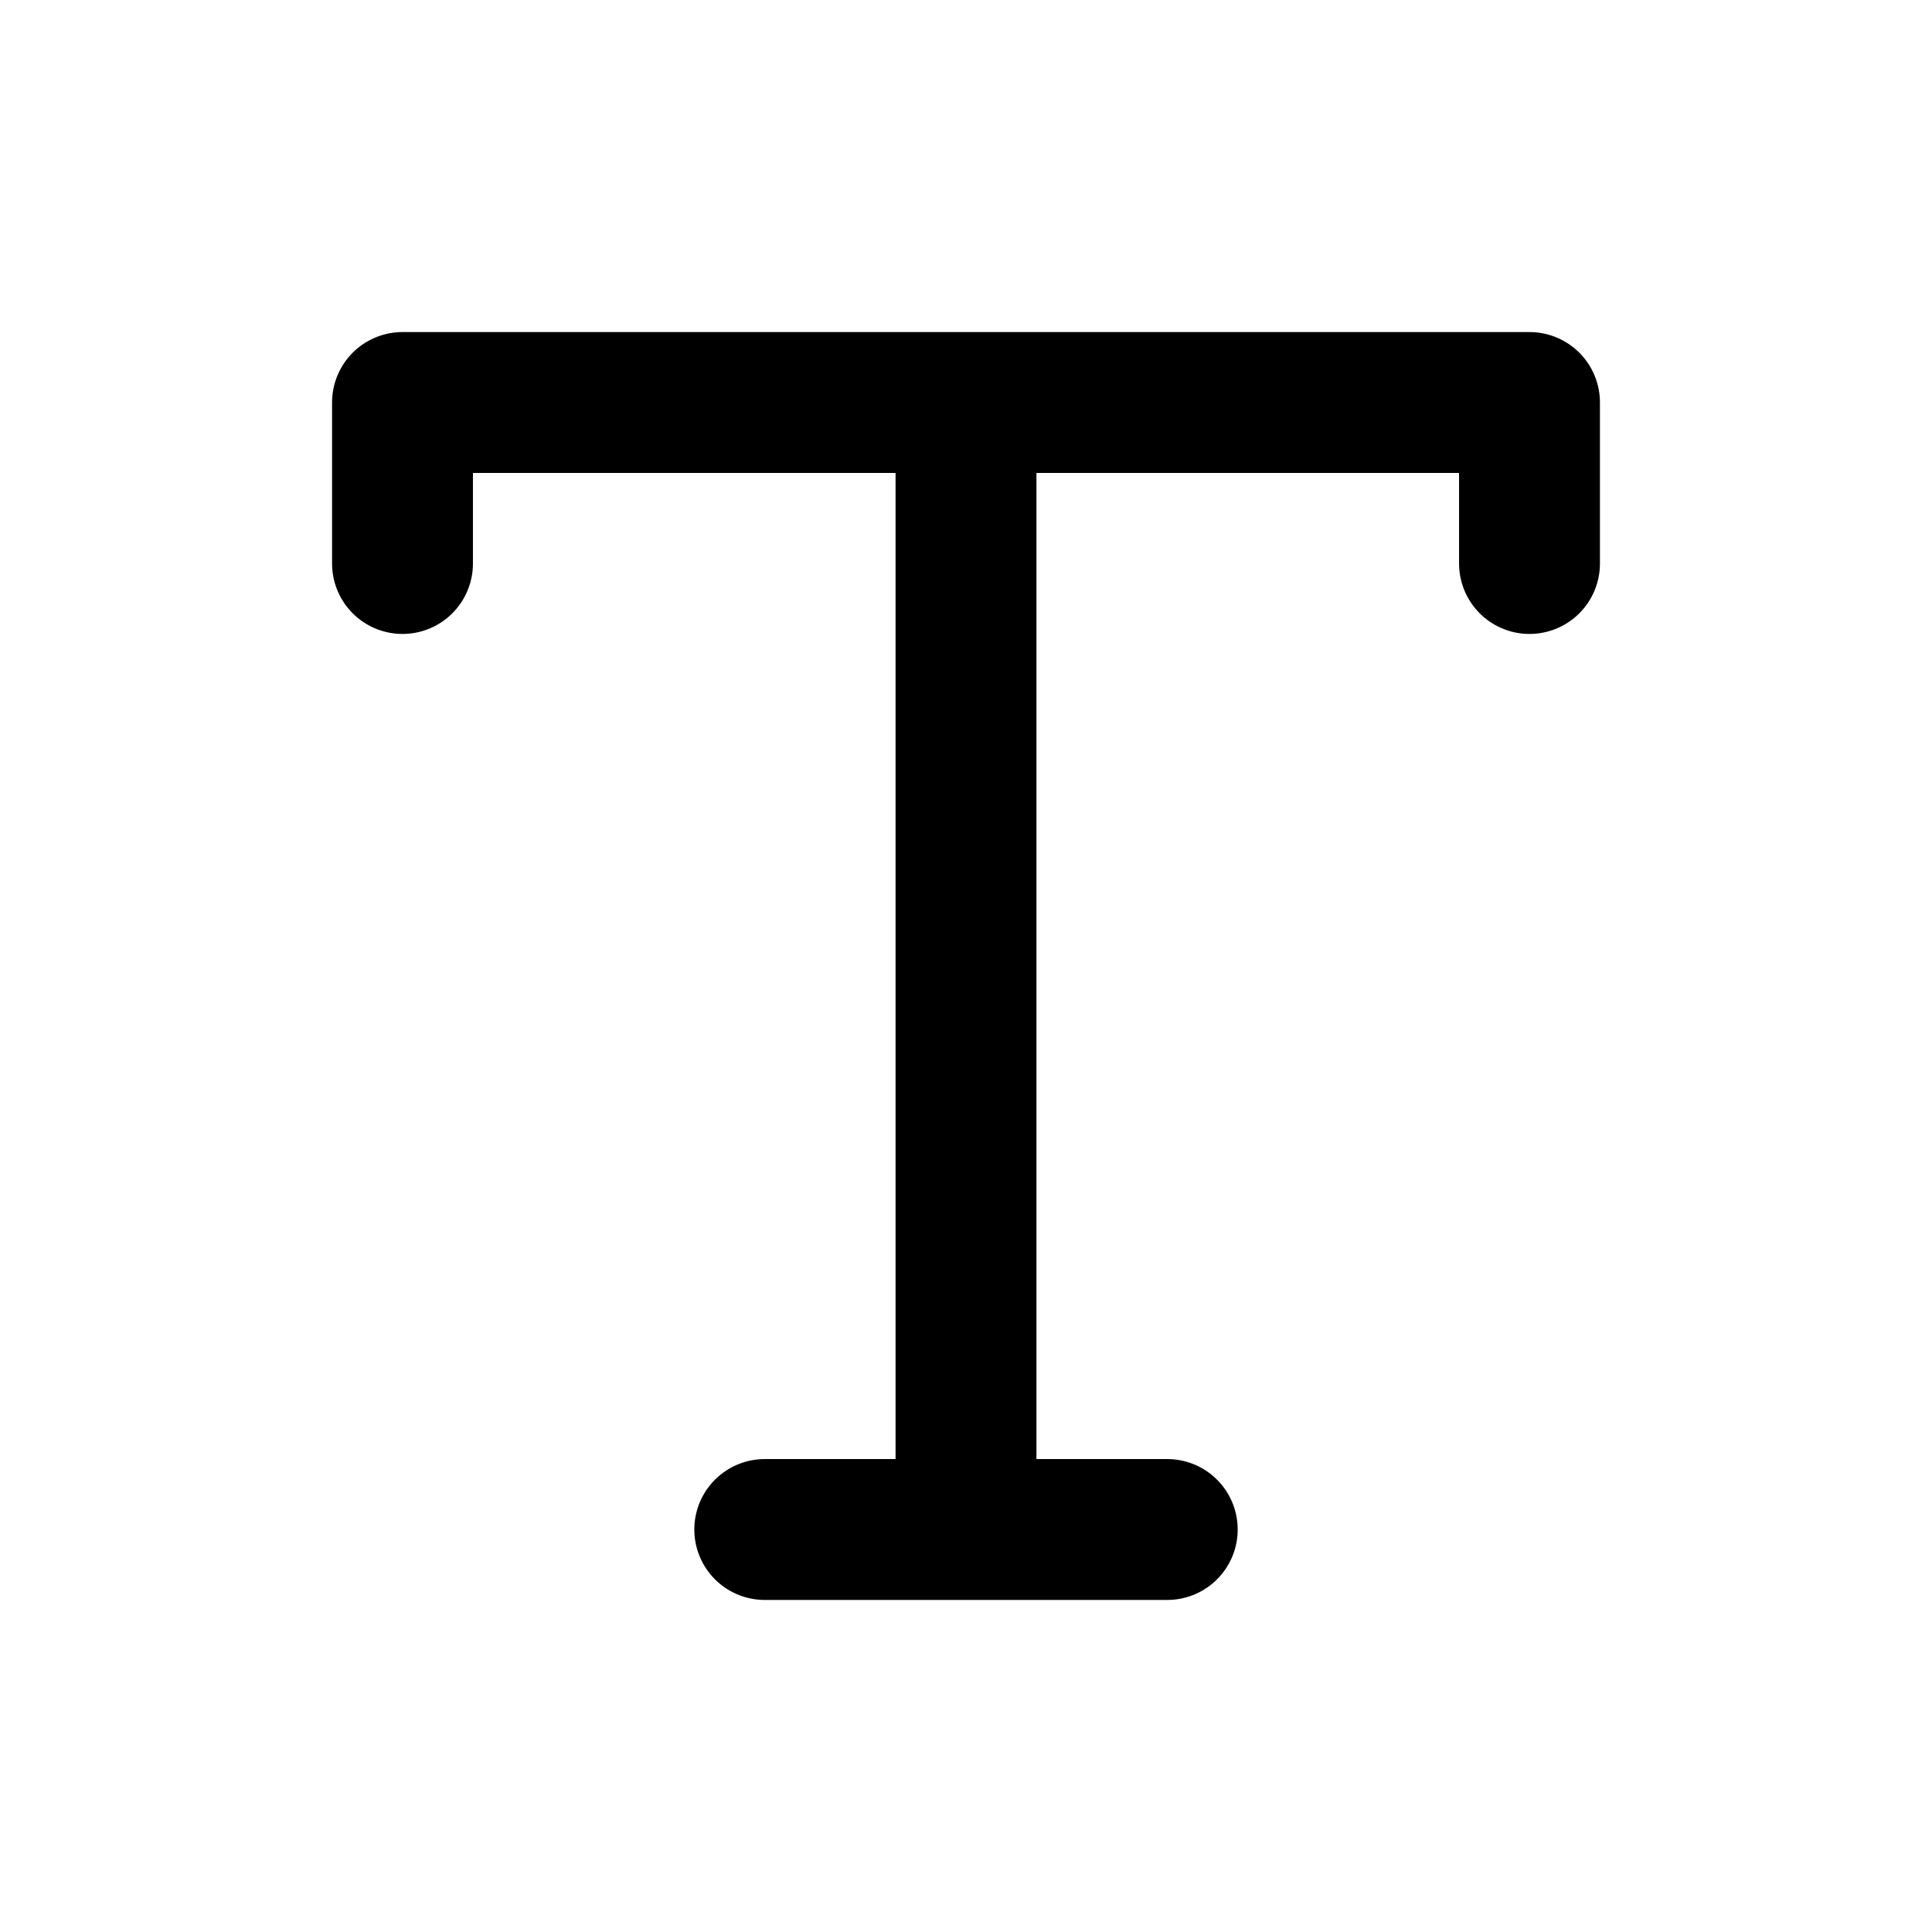
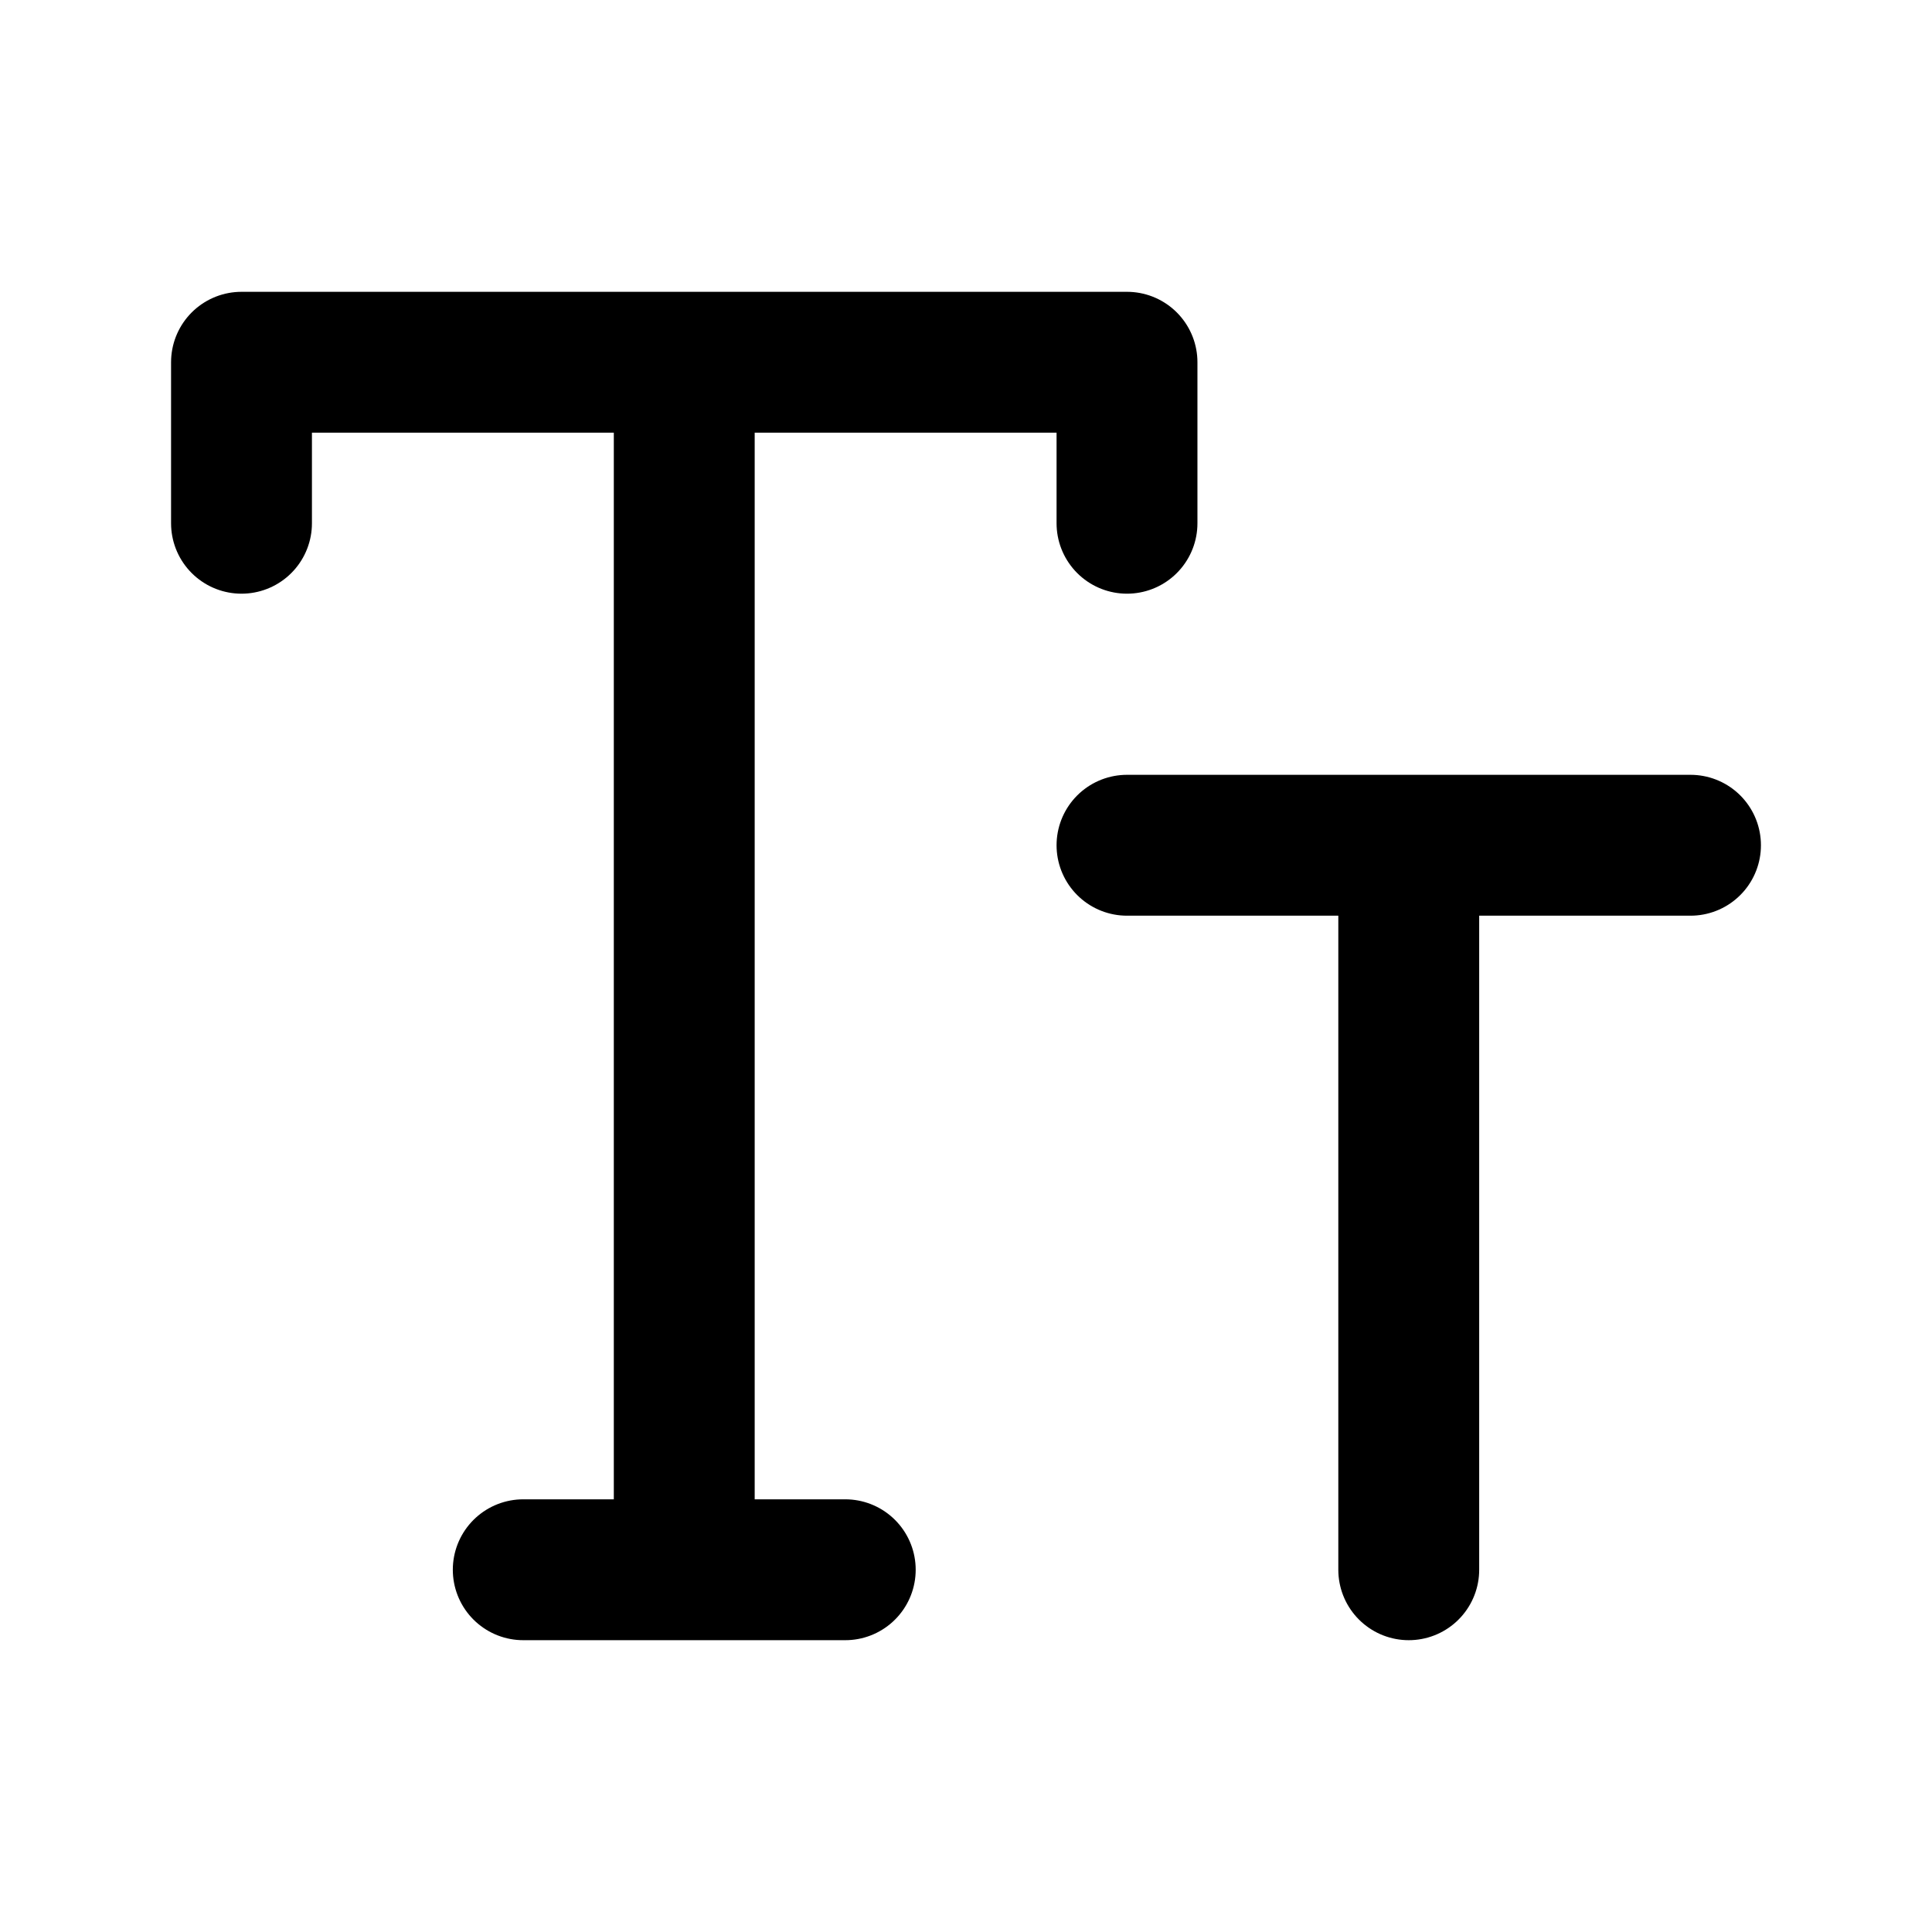
<svg xmlns="http://www.w3.org/2000/svg" viewBox="0 0 24 24" fill="none" stroke="currentColor" stroke-width="1.75" stroke-linecap="round" stroke-linejoin="round">
-   <path d="M5 7 V5 H19 V7 M12 5 V19 M9.5 19 H14.5" />
+   <path d="M3 6.5 V4.5 H14 V6.5 M8.5 4.5 V19.5 M6.5 19.5 H10.5 M14 10.5 H21 M17.5 10.5 V19.5" />
</svg>
